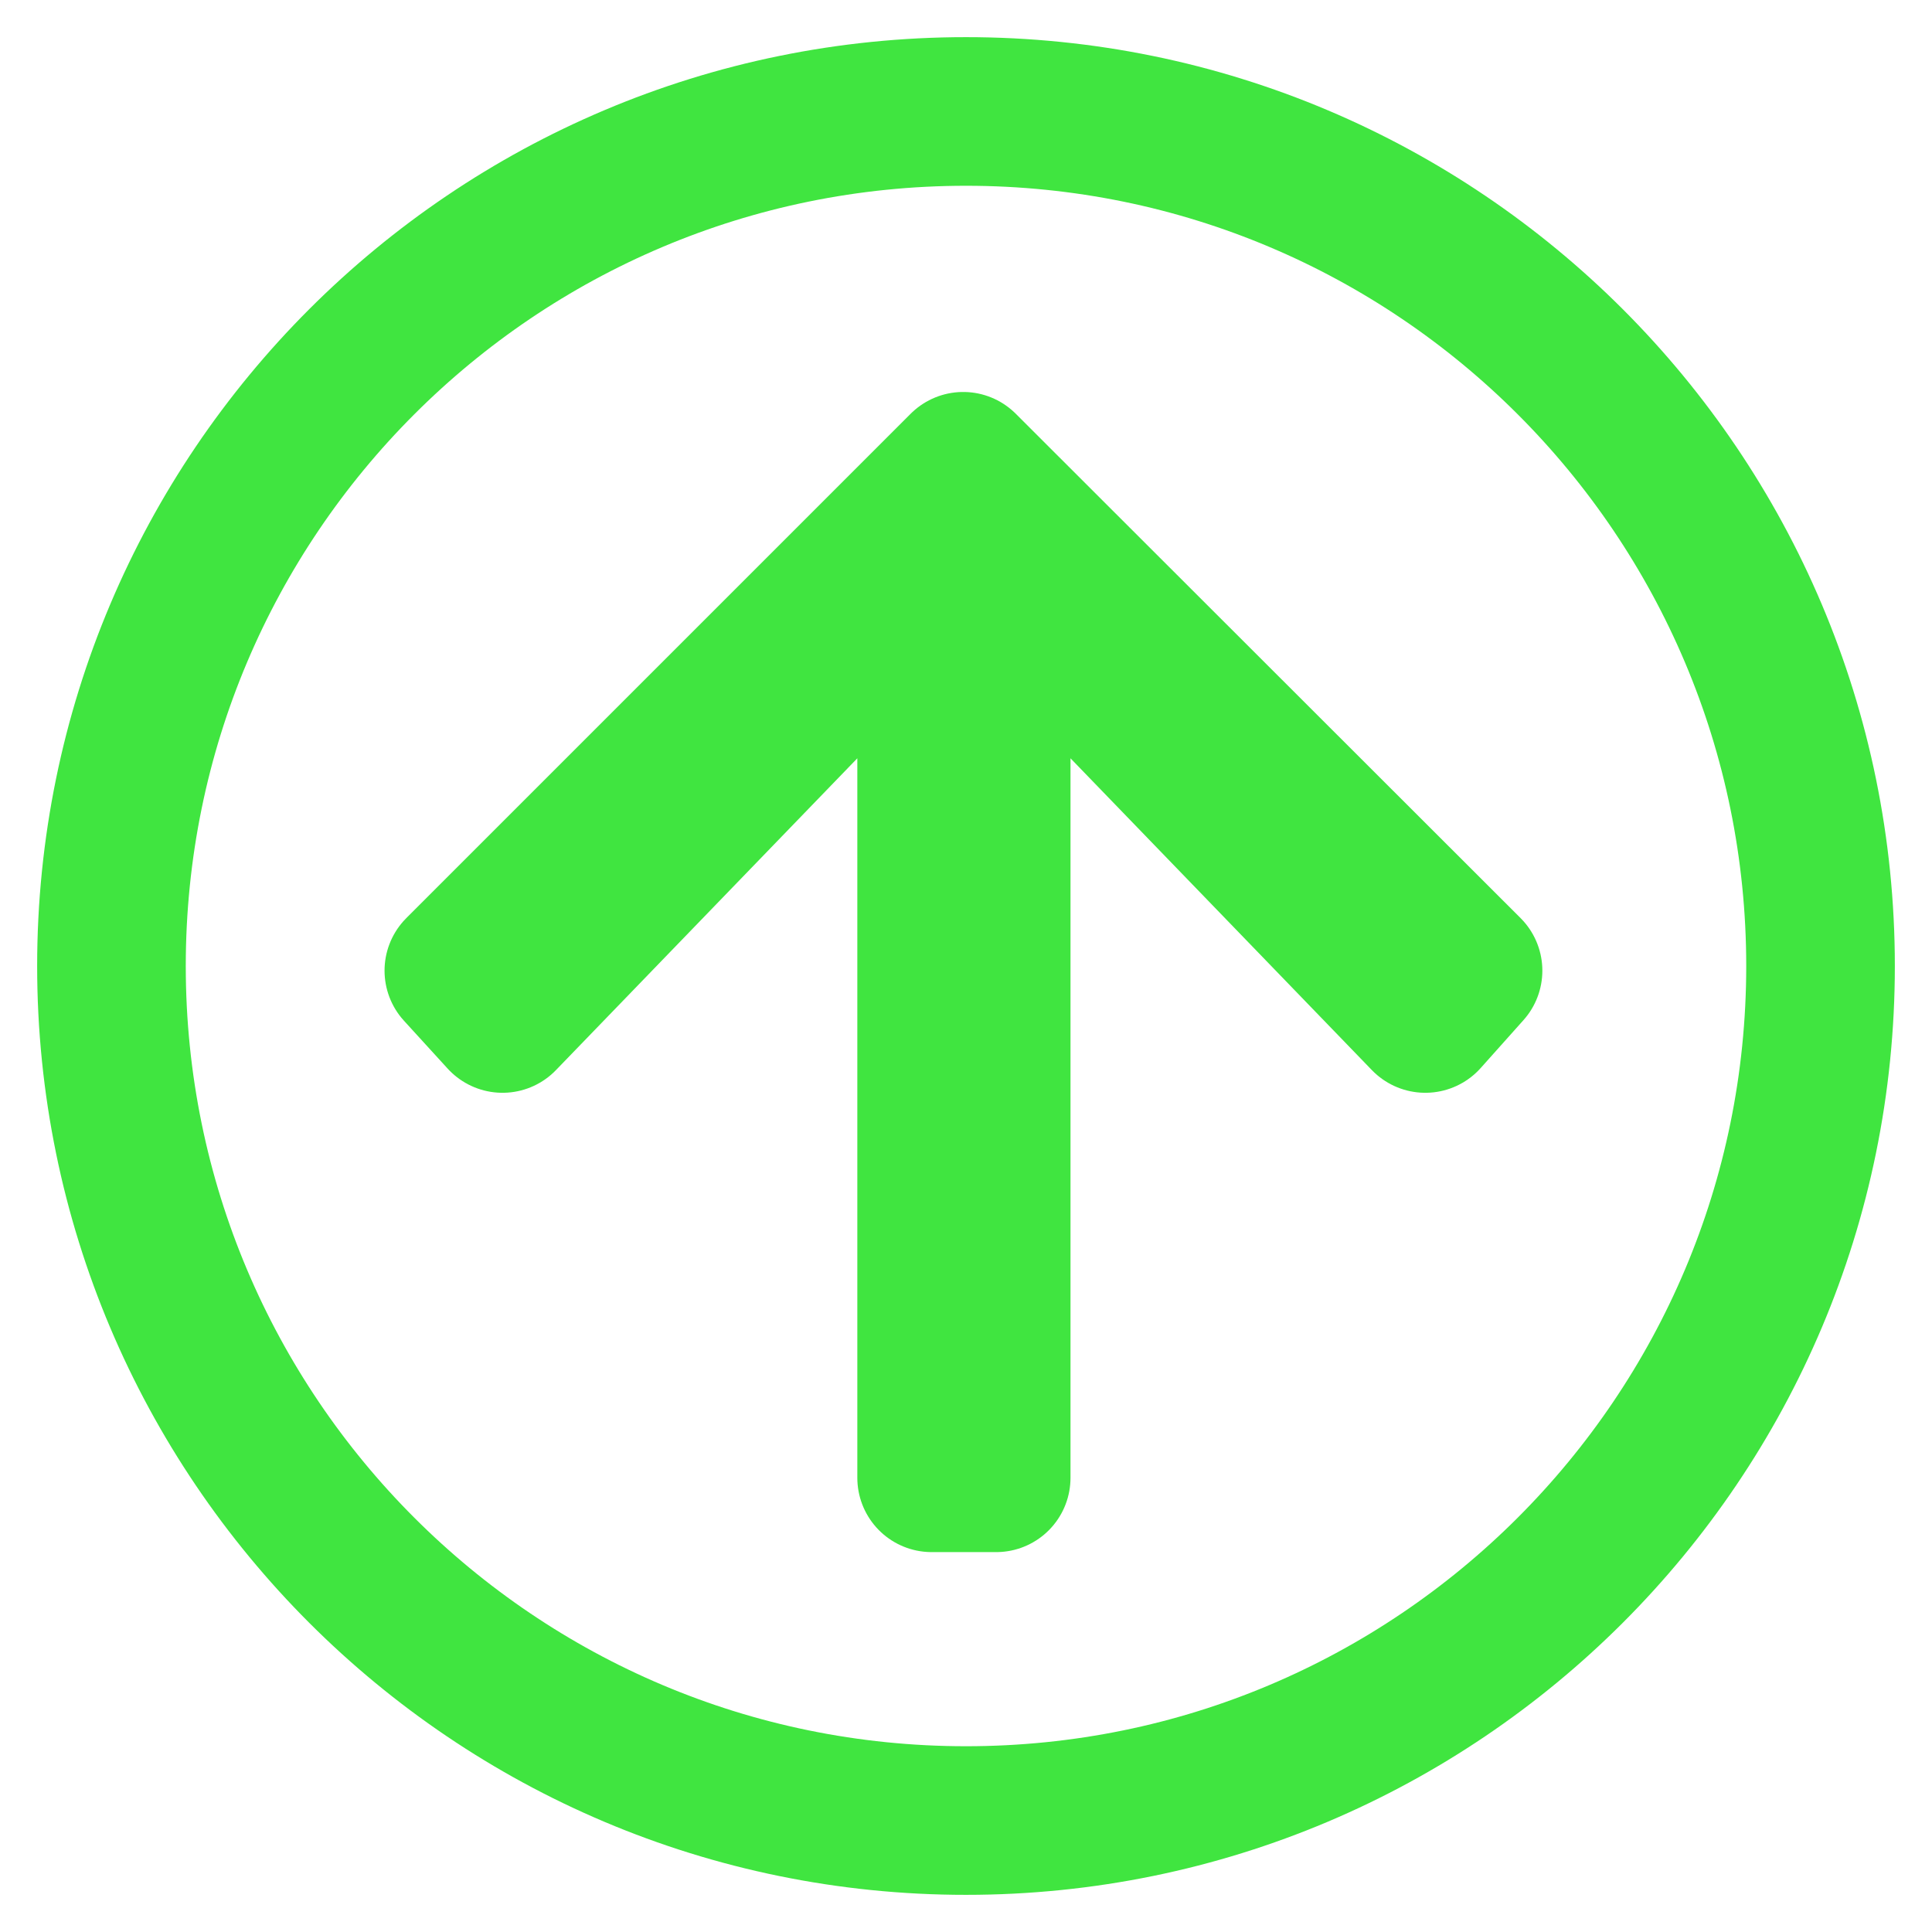
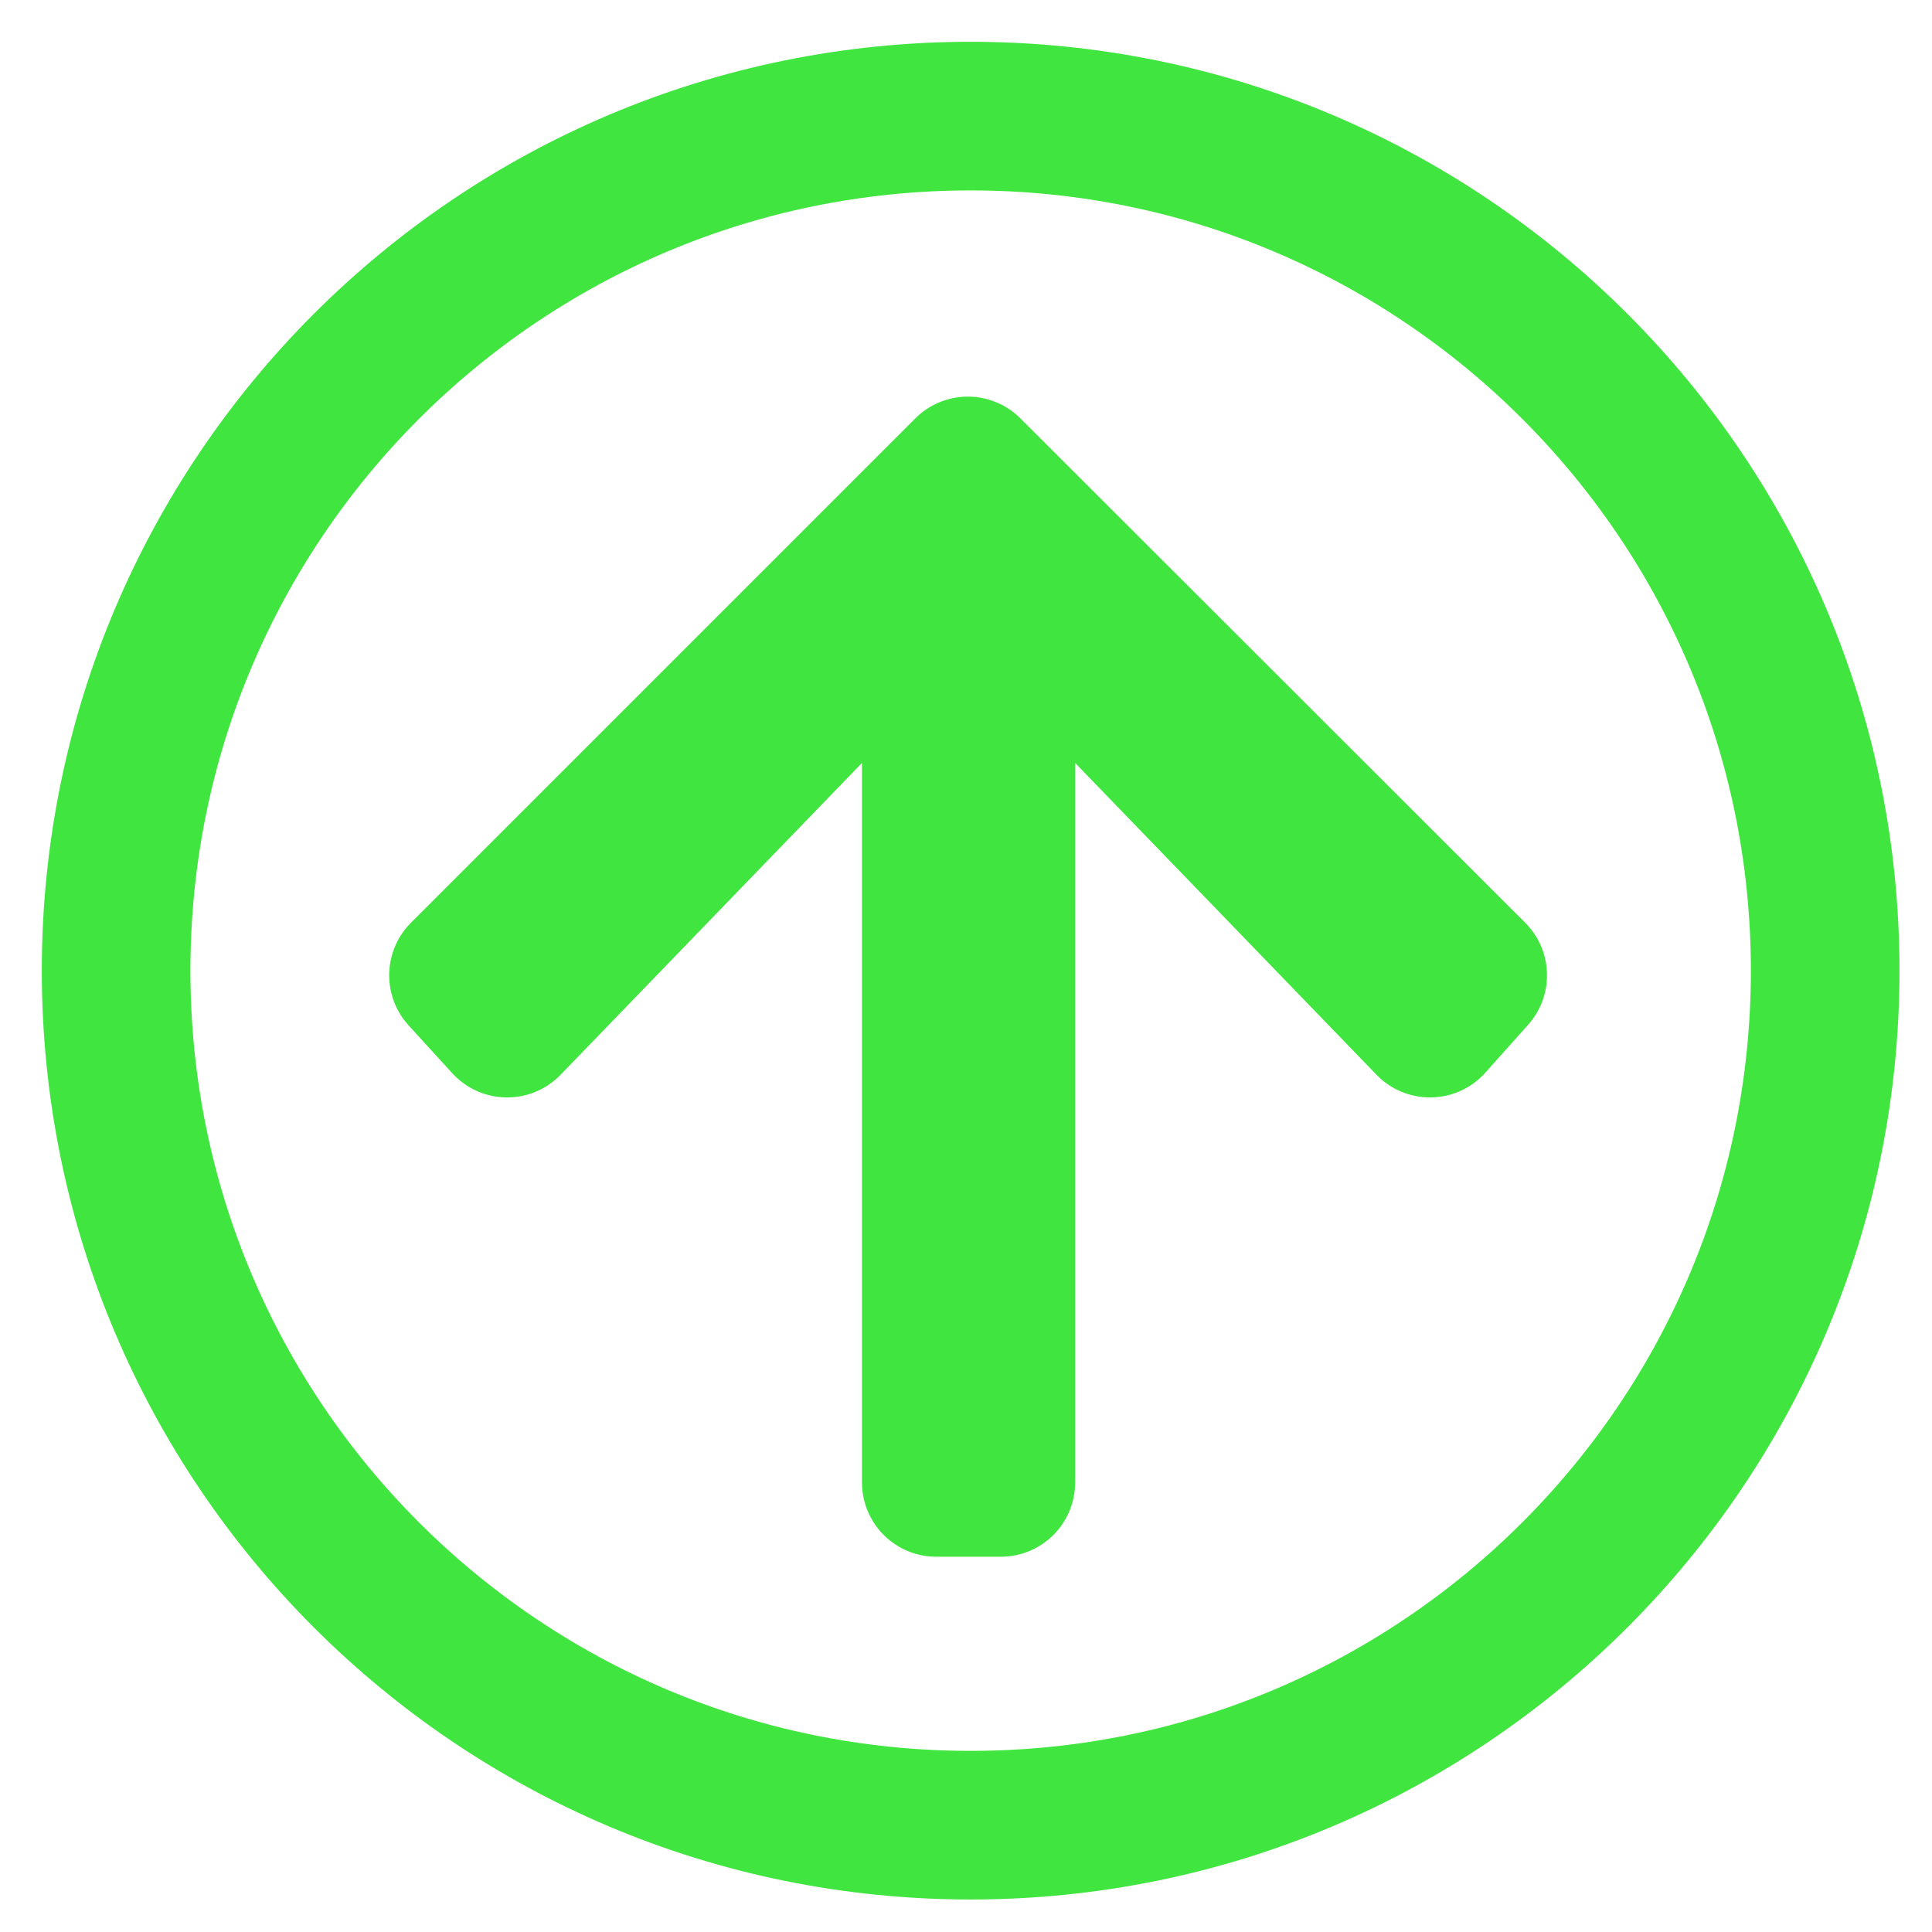
- <svg xmlns="http://www.w3.org/2000/svg" version="1.2" viewBox="0 0 416 416" width="26" height="26">
+ <svg xmlns="http://www.w3.org/2000/svg" version="1.2" viewBox="-1 -1 416 416" width="26" height="26">
  <style>
		.s0 { fill: none;stroke: #40e540;stroke-linejoin: round;stroke-width: 32 } 
		.s1 { fill: #008844;stroke: #40e540;stroke-linejoin: round;stroke-width: 32 } 
	</style>
  <g id="g6">
    <circle id="circle2" class="s0" cx="208" cy="208" r="184" />
    <path id="path4" class="s1" d="m306.9 219.3l-92.4-95.6v194.5h-13.9v-194.5l-92.4 95.6-9.4-10.3 108.6-108.6 108.7 108.6z" />
  </g>
</svg>
